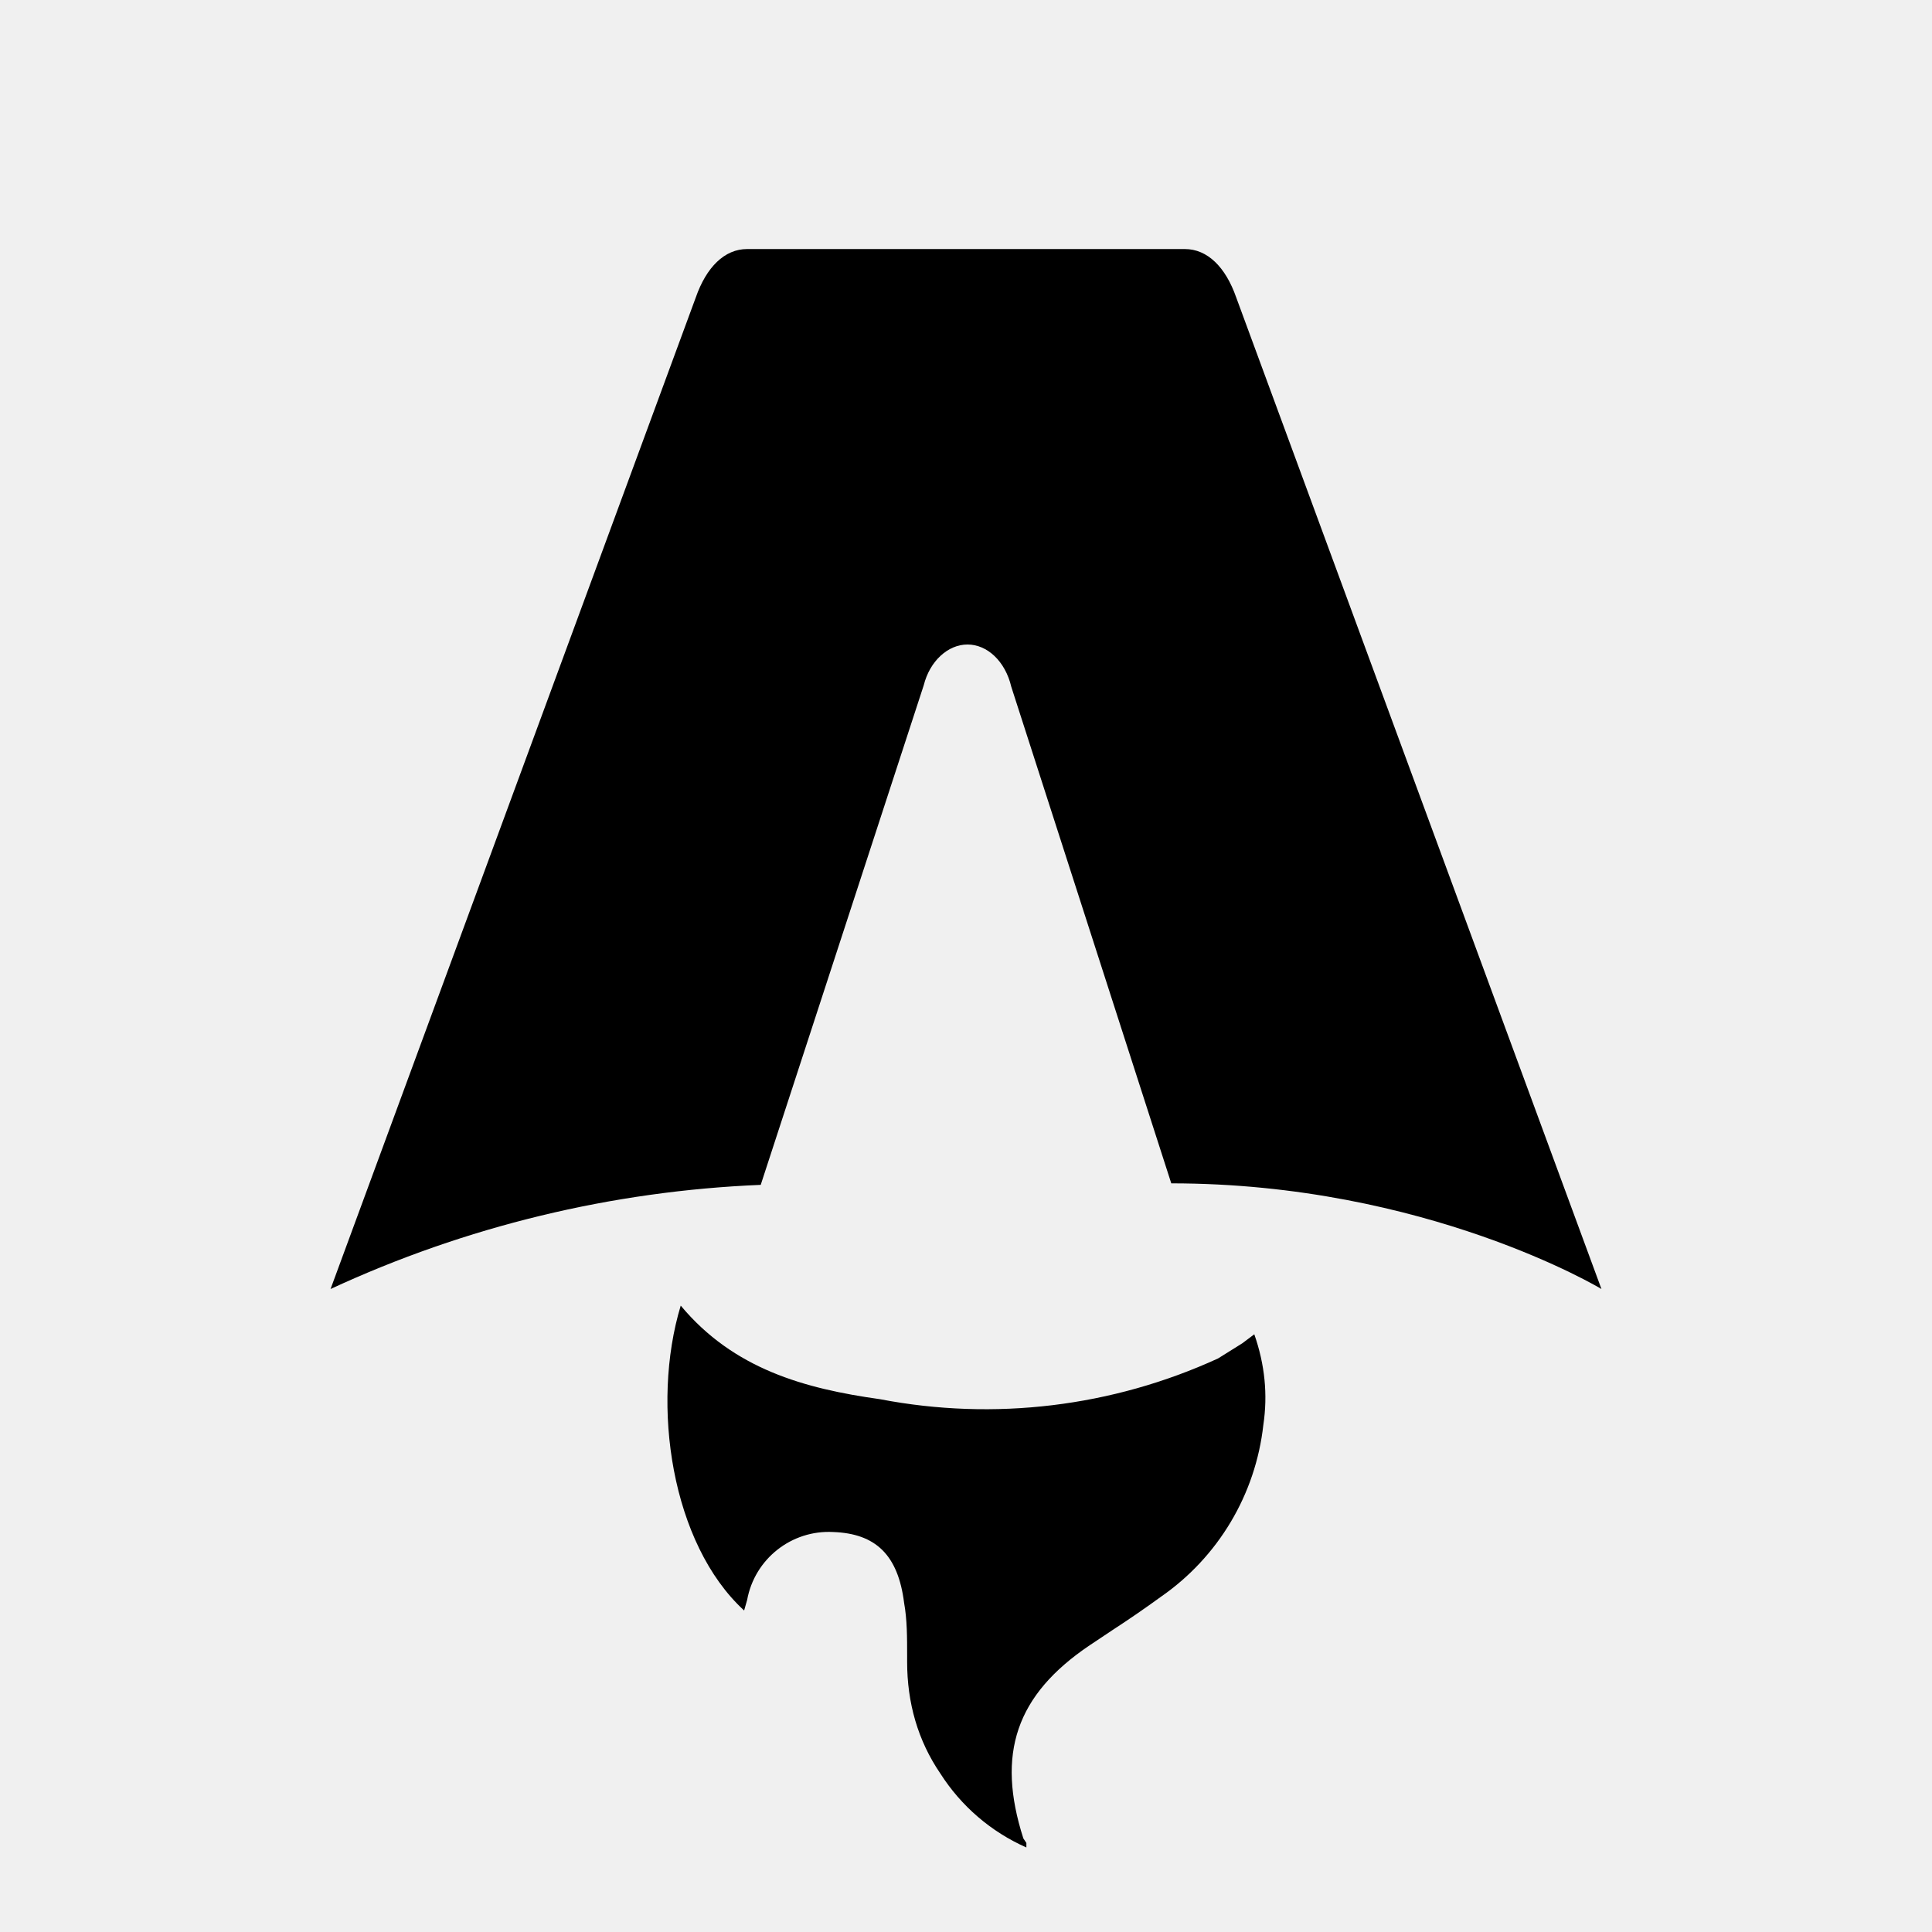
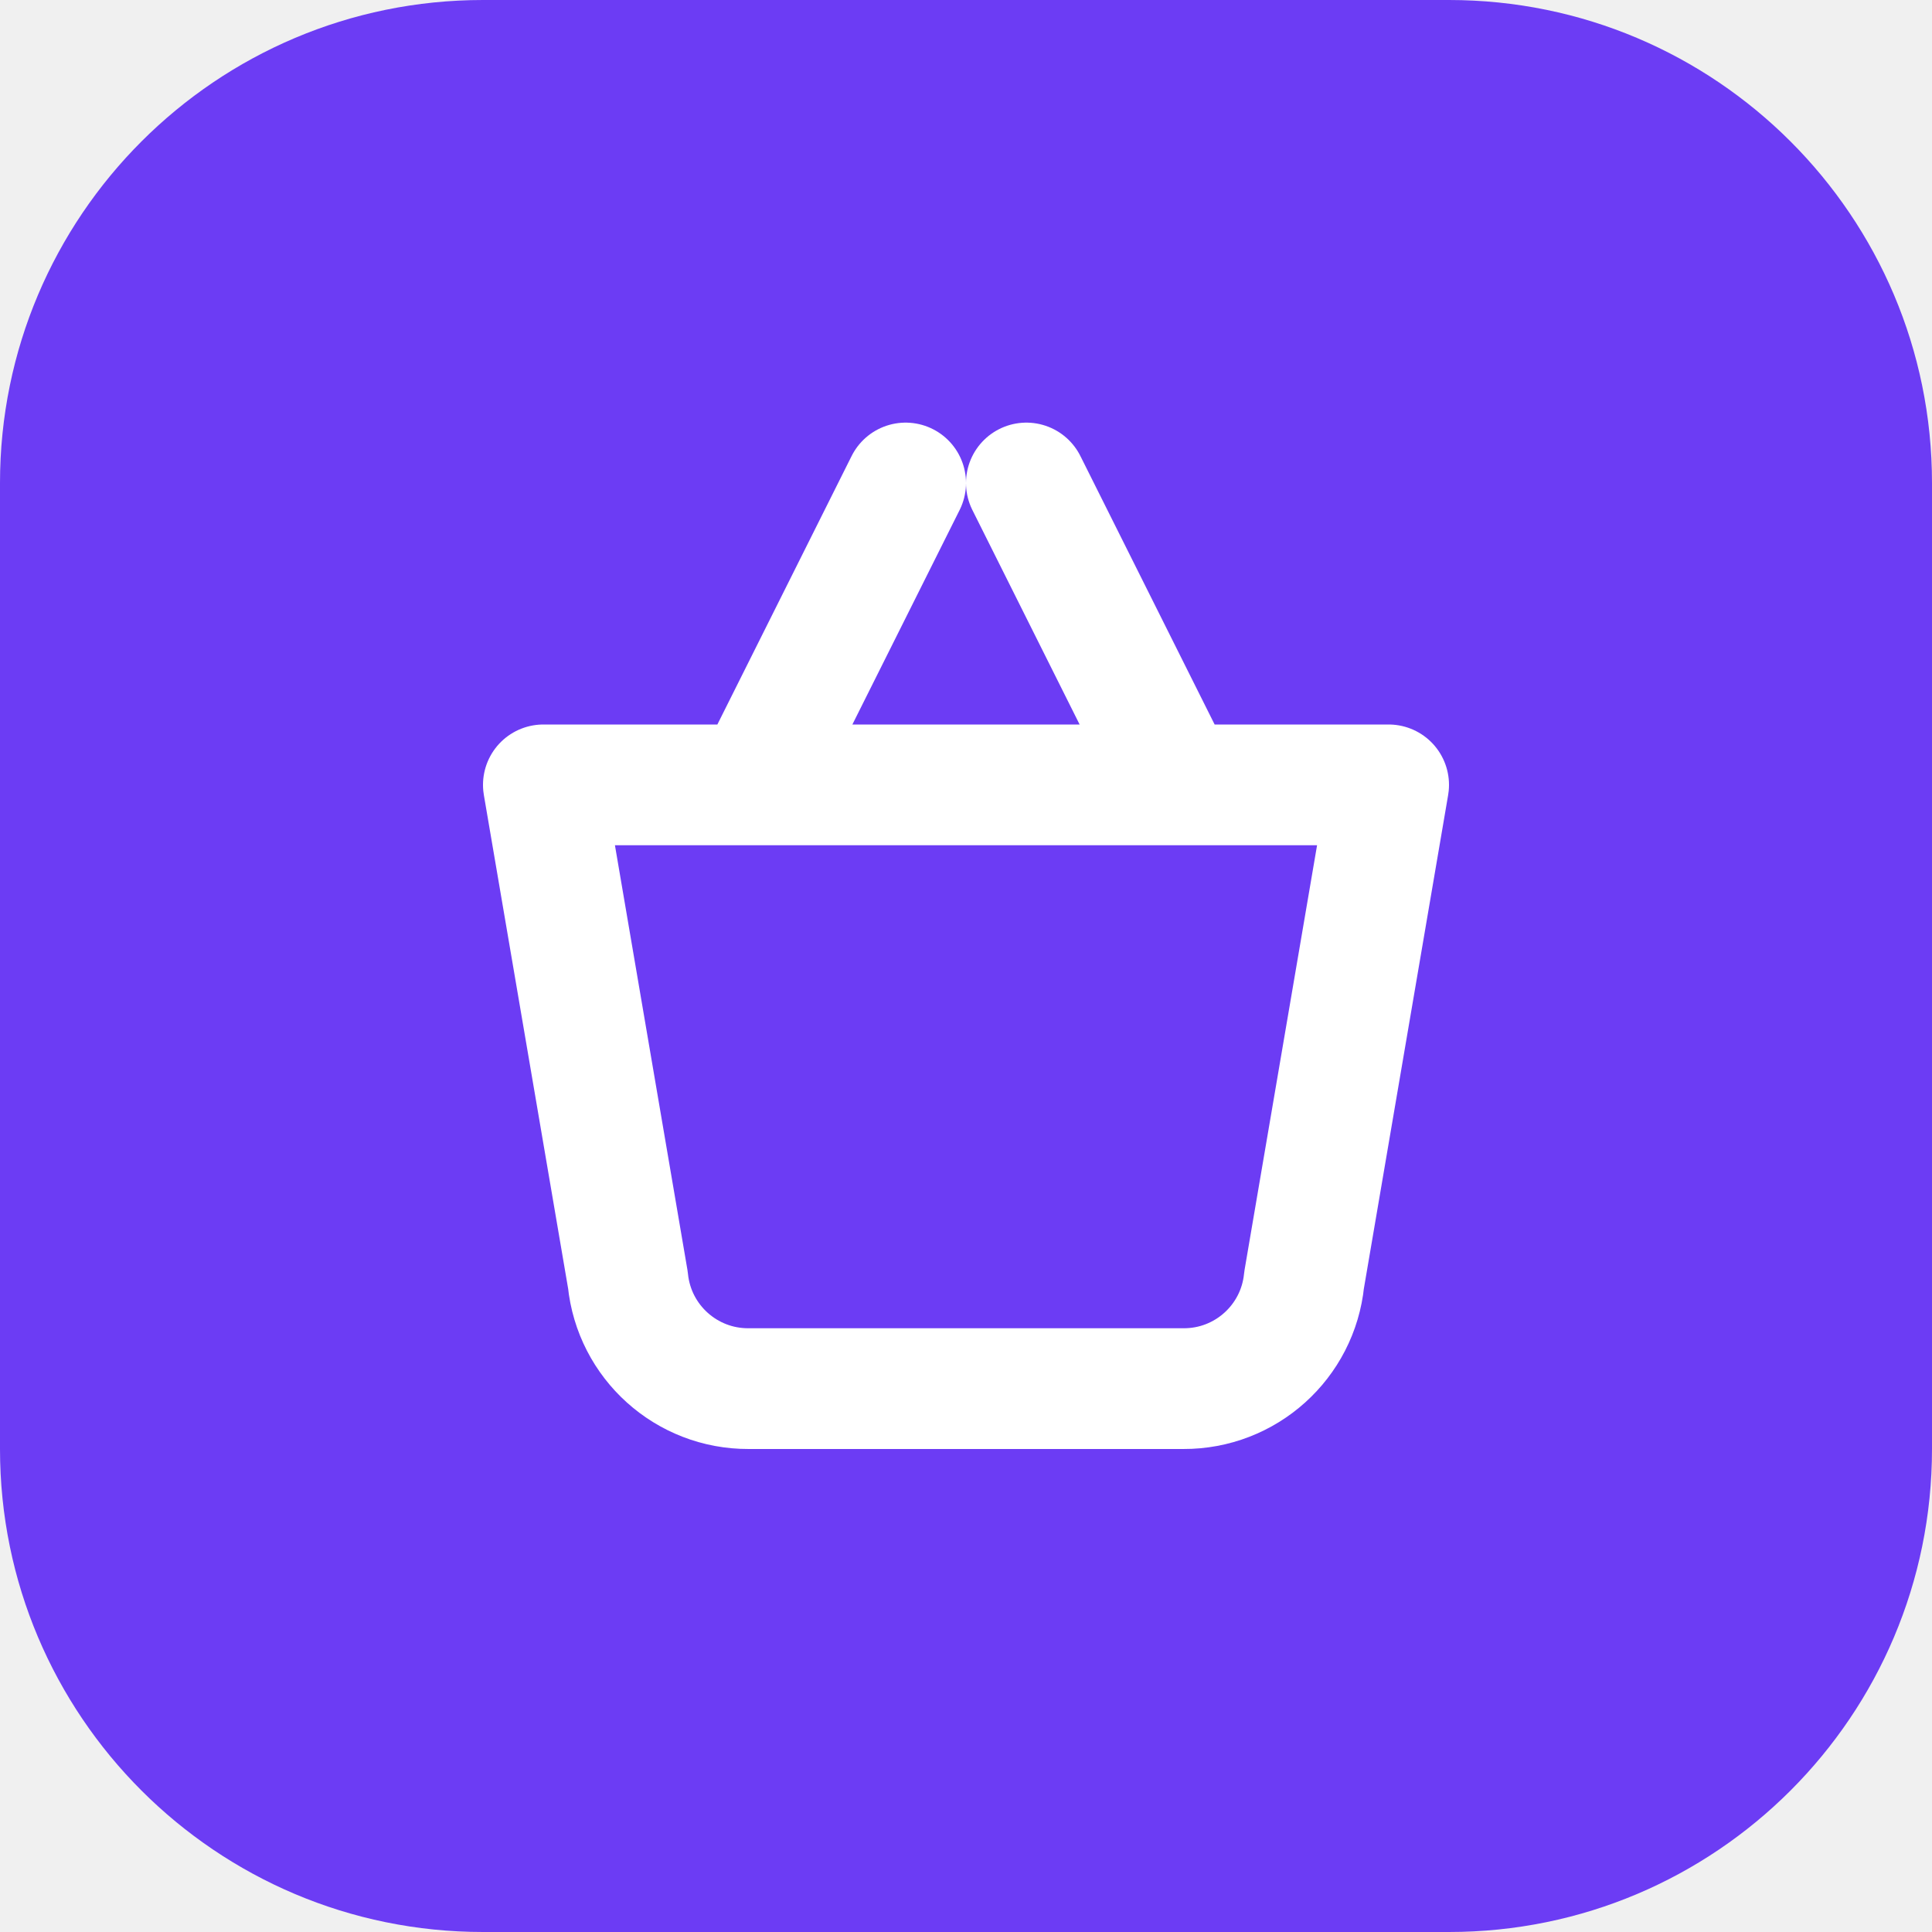
- <svg xmlns="http://www.w3.org/2000/svg" fill="none" viewBox="0 0 128 128">
-   <path d="M50.4 78.5a75.1 75.1 0 0 0-28.5 6.9l24.2-65.7c.7-2 1.9-3.2 3.4-3.2h29c1.5 0 2.7 1.2 3.4 3.2l24.2 65.7s-11.6-7-28.5-7L67 45.5c-.4-1.7-1.6-2.8-2.9-2.8-1.3 0-2.5 1.1-2.9 2.7L50.4 78.5Zm-1.1 28.2Zm-4.2-20.2c-2 6.6-.6 15.8 4.2 20.2a17.5 17.5 0 0 1 .2-.7 5.5 5.5 0 0 1 5.7-4.5c2.8.1 4.3 1.5 4.7 4.7.2 1.1.2 2.3.2 3.5v.4c0 2.7.7 5.2 2.2 7.4a13 13 0 0 0 5.7 4.9v-.3l-.2-.3c-1.8-5.6-.5-9.5 4.4-12.8l1.5-1a73 73 0 0 0 3.2-2.2 16 16 0 0 0 6.8-11.4c.3-2 .1-4-.6-6l-.8.6-1.6 1a37 37 0 0 1-22.4 2.7c-5-.7-9.7-2-13.2-6.2Z" />
-   <style>
-         path { fill: #000; }
-         @media (prefers-color-scheme: dark) {
-             path { fill: #FFF; }
-         }
-     </style>
+ <svg xmlns="http://www.w3.org/2000/svg" viewBox="0 0 32 32">
+   <rect width="32" height="32" rx="8" fill="#6C3CF4" />
+   <path d="M9 13h14l-1.4 8.2a2 2 0 0 1-2 1.8h-7.2a2 2 0 0 1-2-1.8L9 13Zm3.5 0 2.5-5m4.5 5L17 8" fill="none" stroke="#fff" stroke-width="2" stroke-linecap="round" stroke-linejoin="round" />
</svg>
